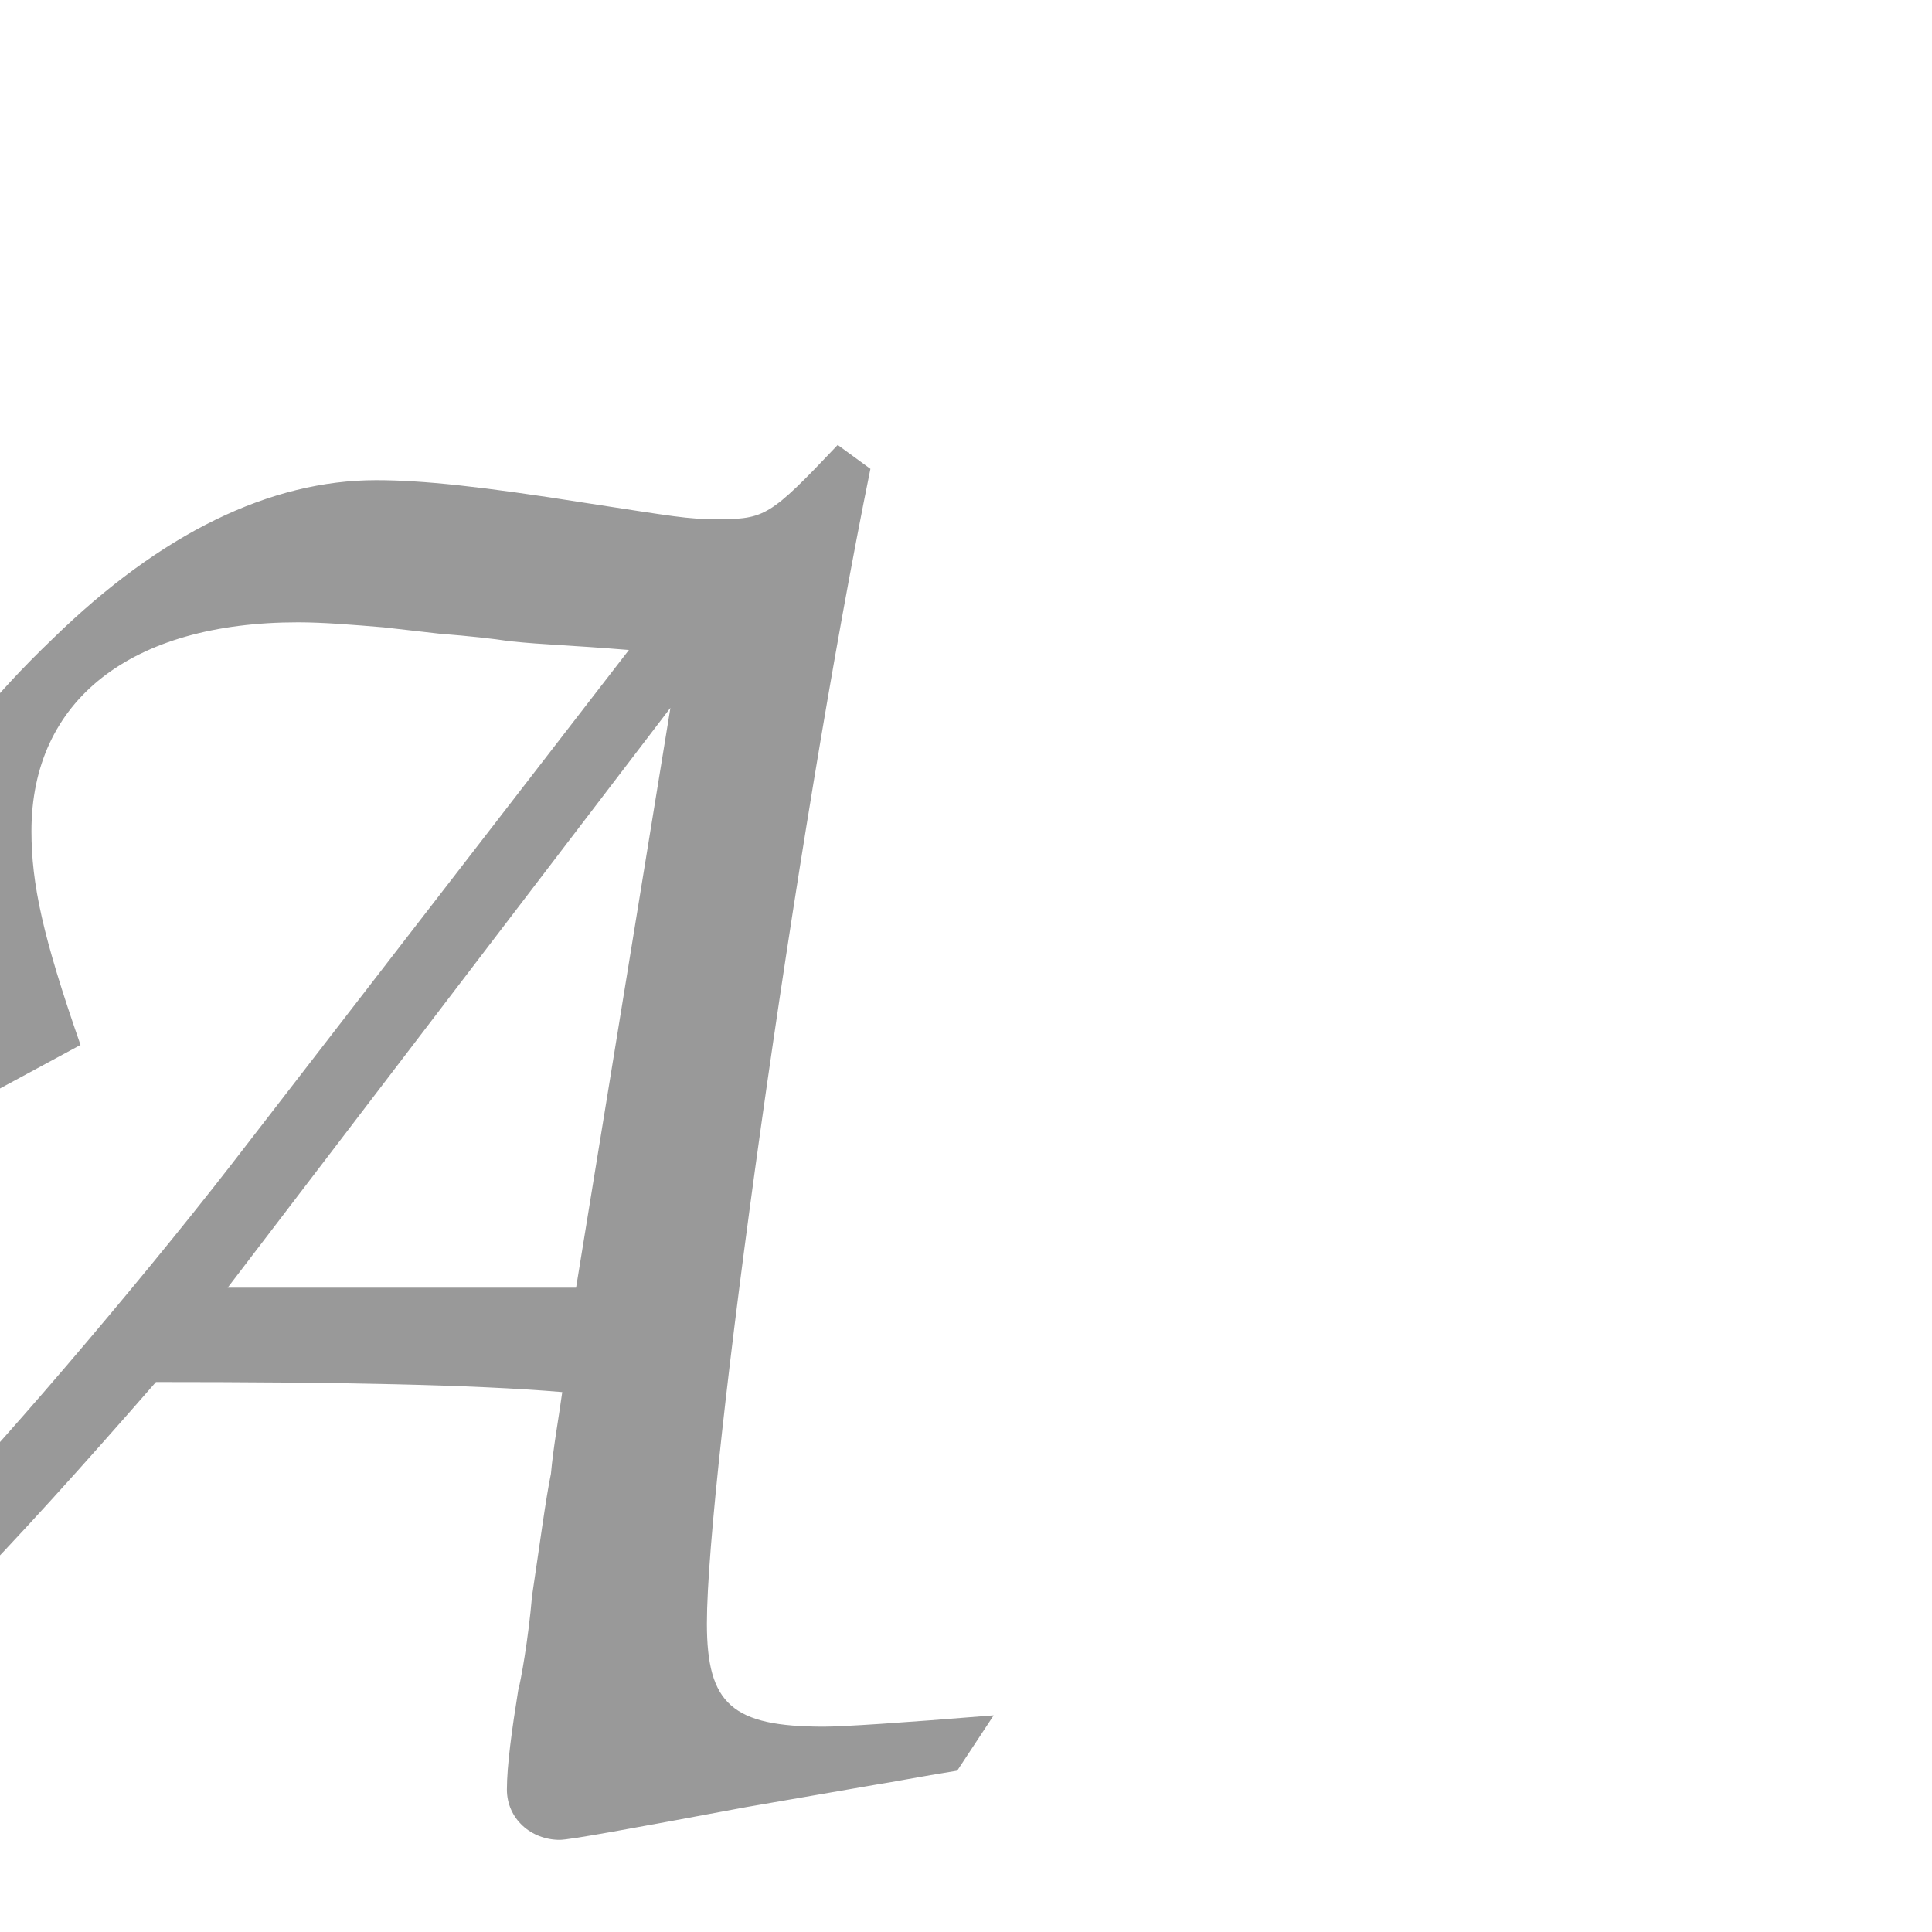
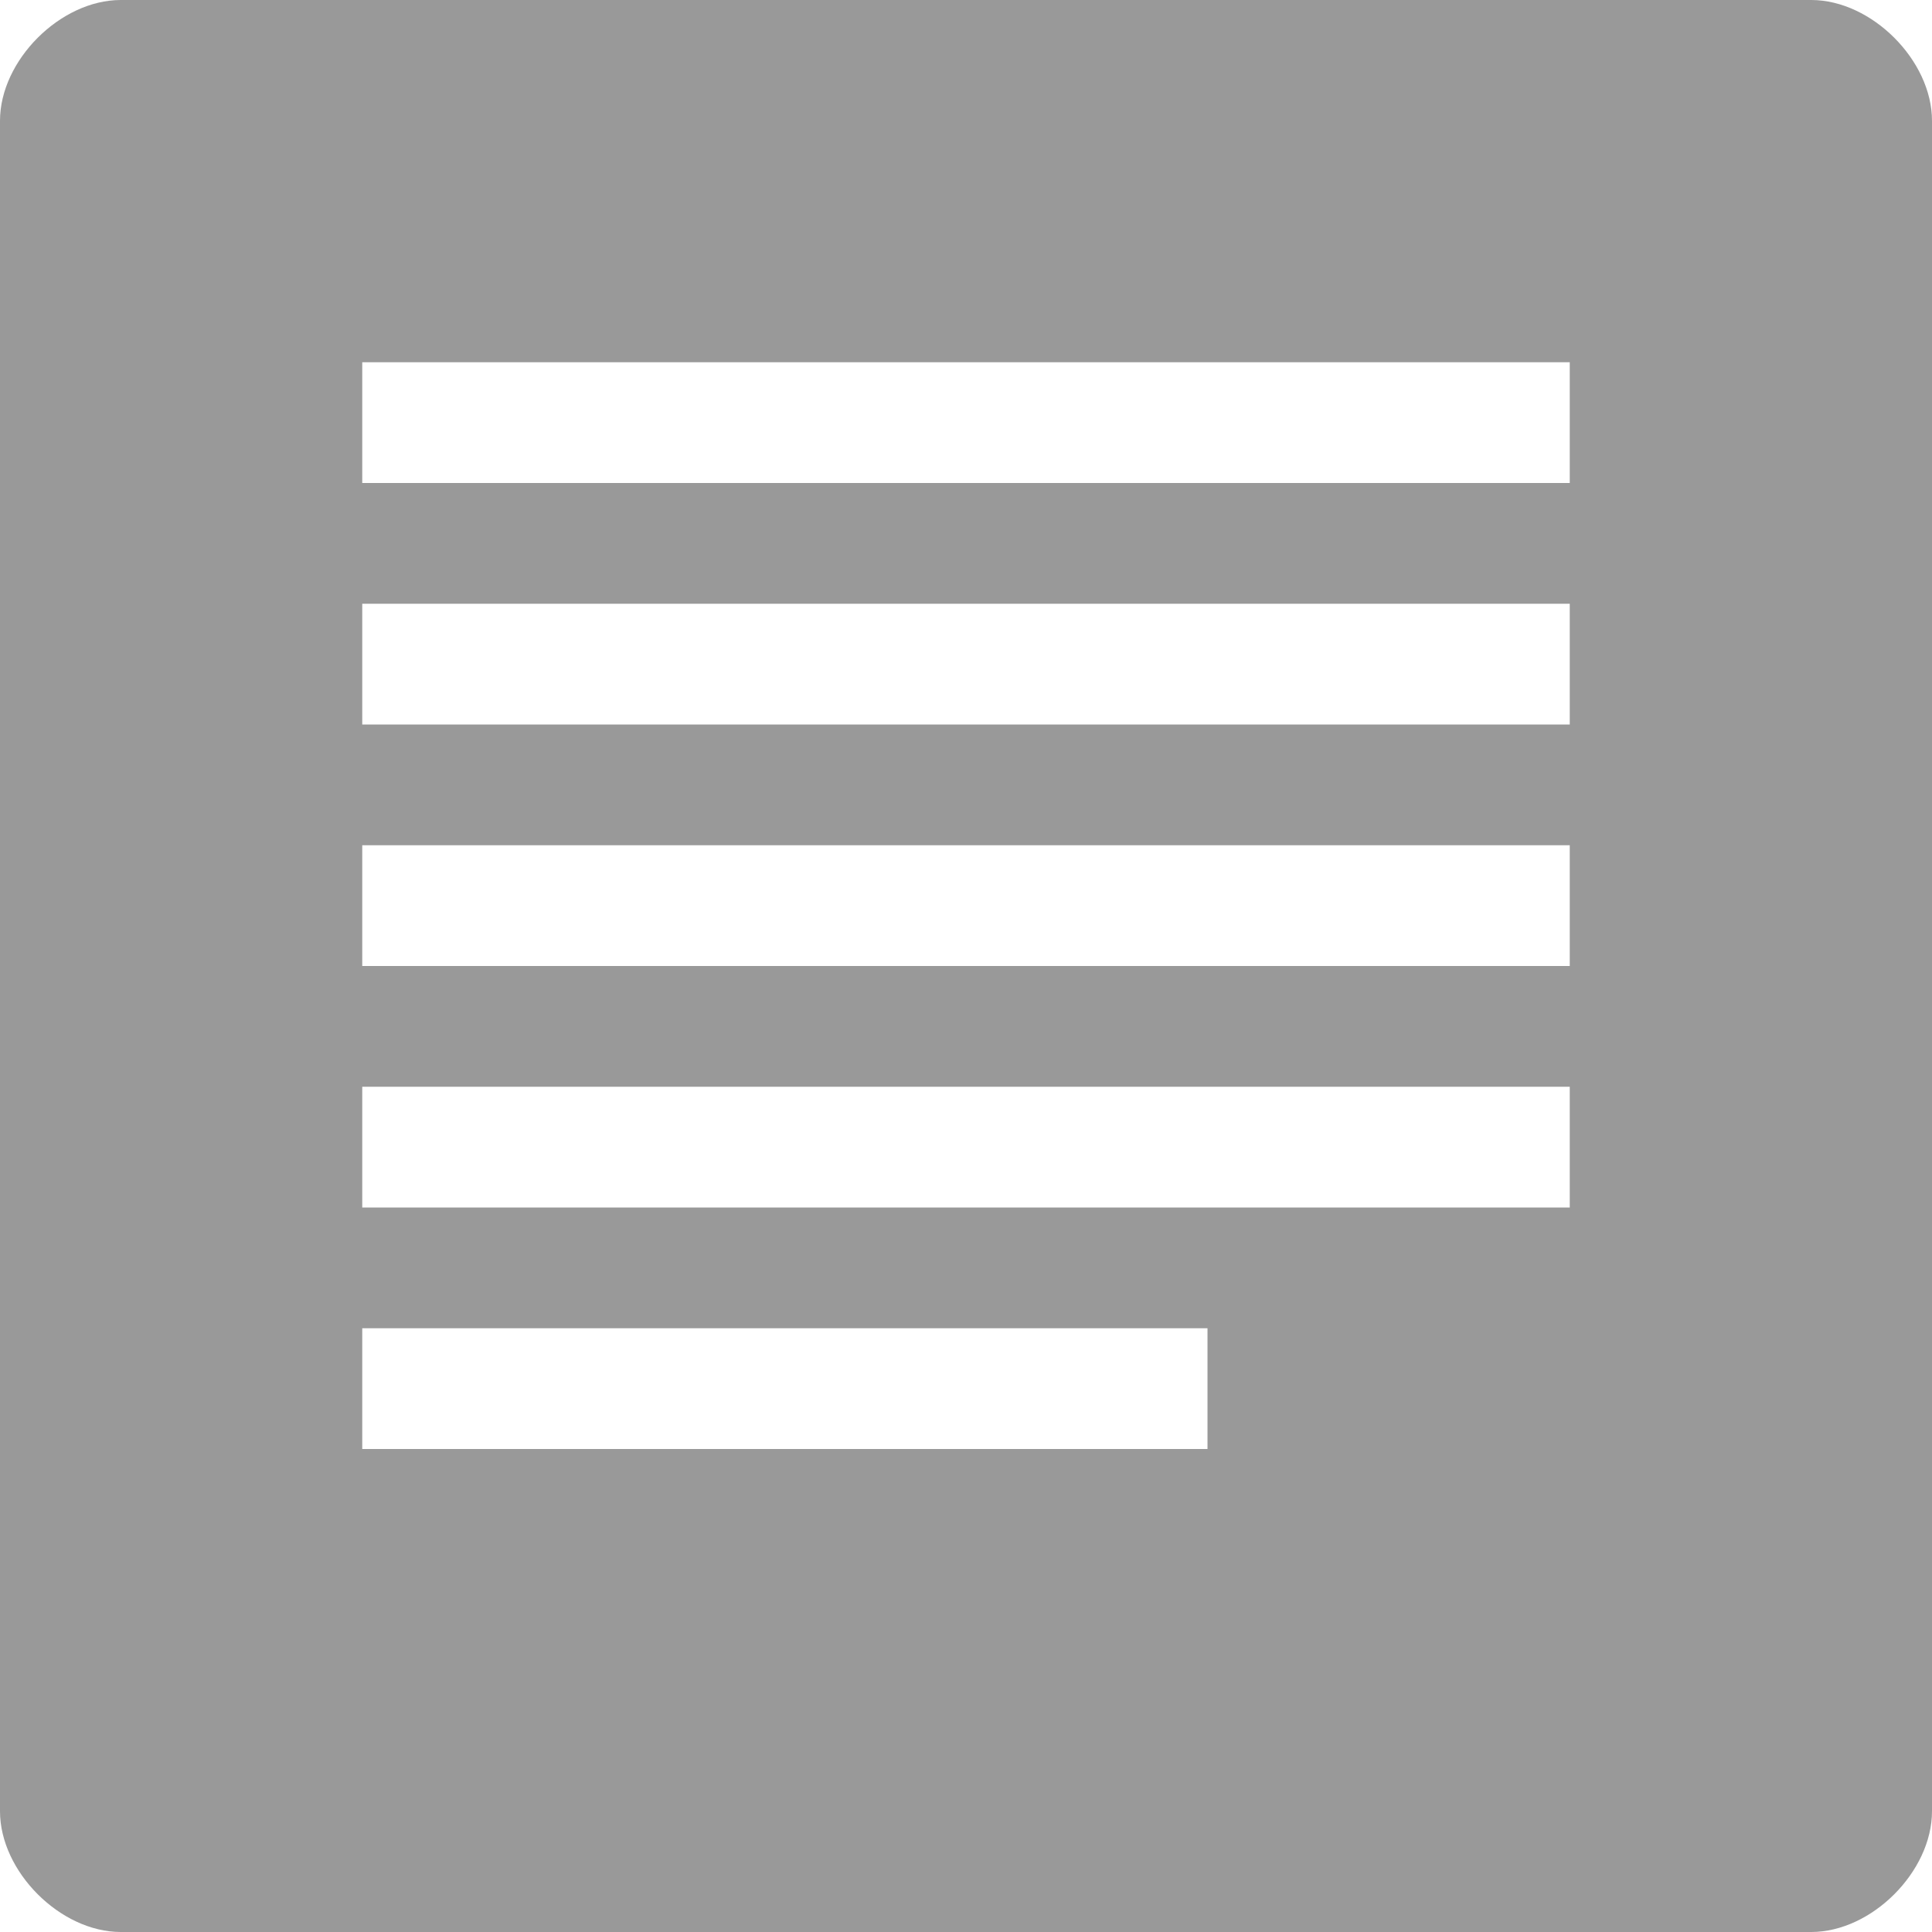
- <svg xmlns="http://www.w3.org/2000/svg" version="1.1" x="0px" y="0px" width="24px" height="24px" viewBox="0 0 24 24" style="overflow:visible;enable-background:new 0 0 24 24;" xml:space="preserve" preserveAspectRatio="xMinYMid meet" id="svg2">
-   <defs id="defs4">
+ <svg xmlns="http://www.w3.org/2000/svg" version="1.1" x="0px" y="0px" width="16px" height="16px" viewBox="0 0 16 16" style="overflow:visible;enable-background:new 0 0 16 16;" xml:space="preserve">
+   <defs>
</defs>
-   <linearGradient id="SVGID_1_" gradientUnits="userSpaceOnUse" x1="14.005" y1="0" x2="14.005" y2="20">
-     <stop offset="0" style="stop-color:#95BFF8" id="stop7" />
-     <stop offset="0.557" style="stop-color:#84ADEF" id="stop9" />
-     <stop offset="1" style="stop-color:#7CA4EB" id="stop11" />
-   </linearGradient>
-   <linearGradient id="SVGID_2_" gradientUnits="userSpaceOnUse" x1="14.005" y1="1" x2="14.005" y2="19">
-     <stop offset="0" style="stop-color:#E7F4FC" id="stop16" />
-     <stop offset="1" style="stop-color:#DEEFFC" id="stop18" />
-   </linearGradient>
-   <linearGradient id="SVGID_3_" gradientUnits="userSpaceOnUse" x1="14.005" y1="2" x2="14.005" y2="18">
-     <stop offset="0" style="stop-color:#CEE9F9" id="stop23" />
-     <stop offset="1" style="stop-color:#BBDFF8" id="stop25" />
-   </linearGradient>
-   <linearGradient id="SVGID_4_" gradientUnits="userSpaceOnUse" x1="18.31" y1="0" x2="18.31" y2="7.785">
-     <stop offset="0" style="stop-color:#95BFF8" id="stop30" />
-     <stop offset="0.557" style="stop-color:#84ADEF" id="stop32" />
-     <stop offset="1" style="stop-color:#7CA4EB" id="stop34" />
-   </linearGradient>
-   <linearGradient id="SVGID_5_" gradientUnits="userSpaceOnUse" x1="16.3" y1="6.162" x2="18.591" y2="3.871">
-     <stop offset="0" style="stop-color:#E7F4FC" id="stop39" />
-     <stop offset="0.518" style="stop-color:#E5F3FC" id="stop41" />
-     <stop offset="0.705" style="stop-color:#DEF0FB" id="stop43" />
-     <stop offset="0.837" style="stop-color:#D3EBFA" id="stop45" />
-     <stop offset="0.872" style="stop-color:#CEE9F9" id="stop47" />
-     <stop offset="1" style="stop-color:#BDD8F0" id="stop49" />
-   </linearGradient>
-   <linearGradient id="SVGID_6_" gradientUnits="userSpaceOnUse" x1="11.967" y1="12.167" x2="11.967" y2="23.885">
-     <stop offset="0" style="stop-color:#DDA976" id="stop54" />
-     <stop offset="1" style="stop-color:#9F6B37" id="stop56" />
-   </linearGradient>
-   <linearGradient id="SVGID_7_" gradientUnits="userSpaceOnUse" x1="11.489" y1="13.28" x2="11.489" y2="22.934">
-     <stop offset="0" style="stop-color:#FFDDAA" id="stop61" />
-     <stop offset="1" style="stop-color:#E3B17E" id="stop63" />
-   </linearGradient>
-   <linearGradient id="SVGID_8_" gradientUnits="userSpaceOnUse" x1="7.593" y1="14.414" x2="7.593" y2="21.934">
-     <stop offset="0" style="stop-color:#F1C592" id="stop68" />
-     <stop offset="1" style="stop-color:#E1AF7C" id="stop70" />
-   </linearGradient>
-   <text xml:space="preserve" style="font-size:28.532px;font-style:normal;font-variant:normal;font-weight:normal;font-stretch:normal;text-align:center;line-height:125%;letter-spacing:0px;word-spacing:0px;writing-mode:lr-tb;text-anchor:middle;fill:#999999;fill-opacity:1;stroke:none;font-family:Comic Sans MS;-inkscape-font-specification:Comic Sans MS" x="11.01" y="22.481" id="text3780">
-     <tspan id="tspan3782" x="11.01" y="22.481">A</tspan>
-   </text>
+   <path style="fill:#999999;" d="M15,0H1C0.5,0,0,0.5,0,1v14c0,0.5,0.5,1,1,1h14c0.5,0,1-0.5,1-1V1C16,0.5,15.5,0,15,0z M10,12H3v-1h7  V12z M13,10H3V9h10V10z M13,8H3V7h10V8z M13,6H3V5h10V6z M13,4H3V3h10V4z" />
</svg>
